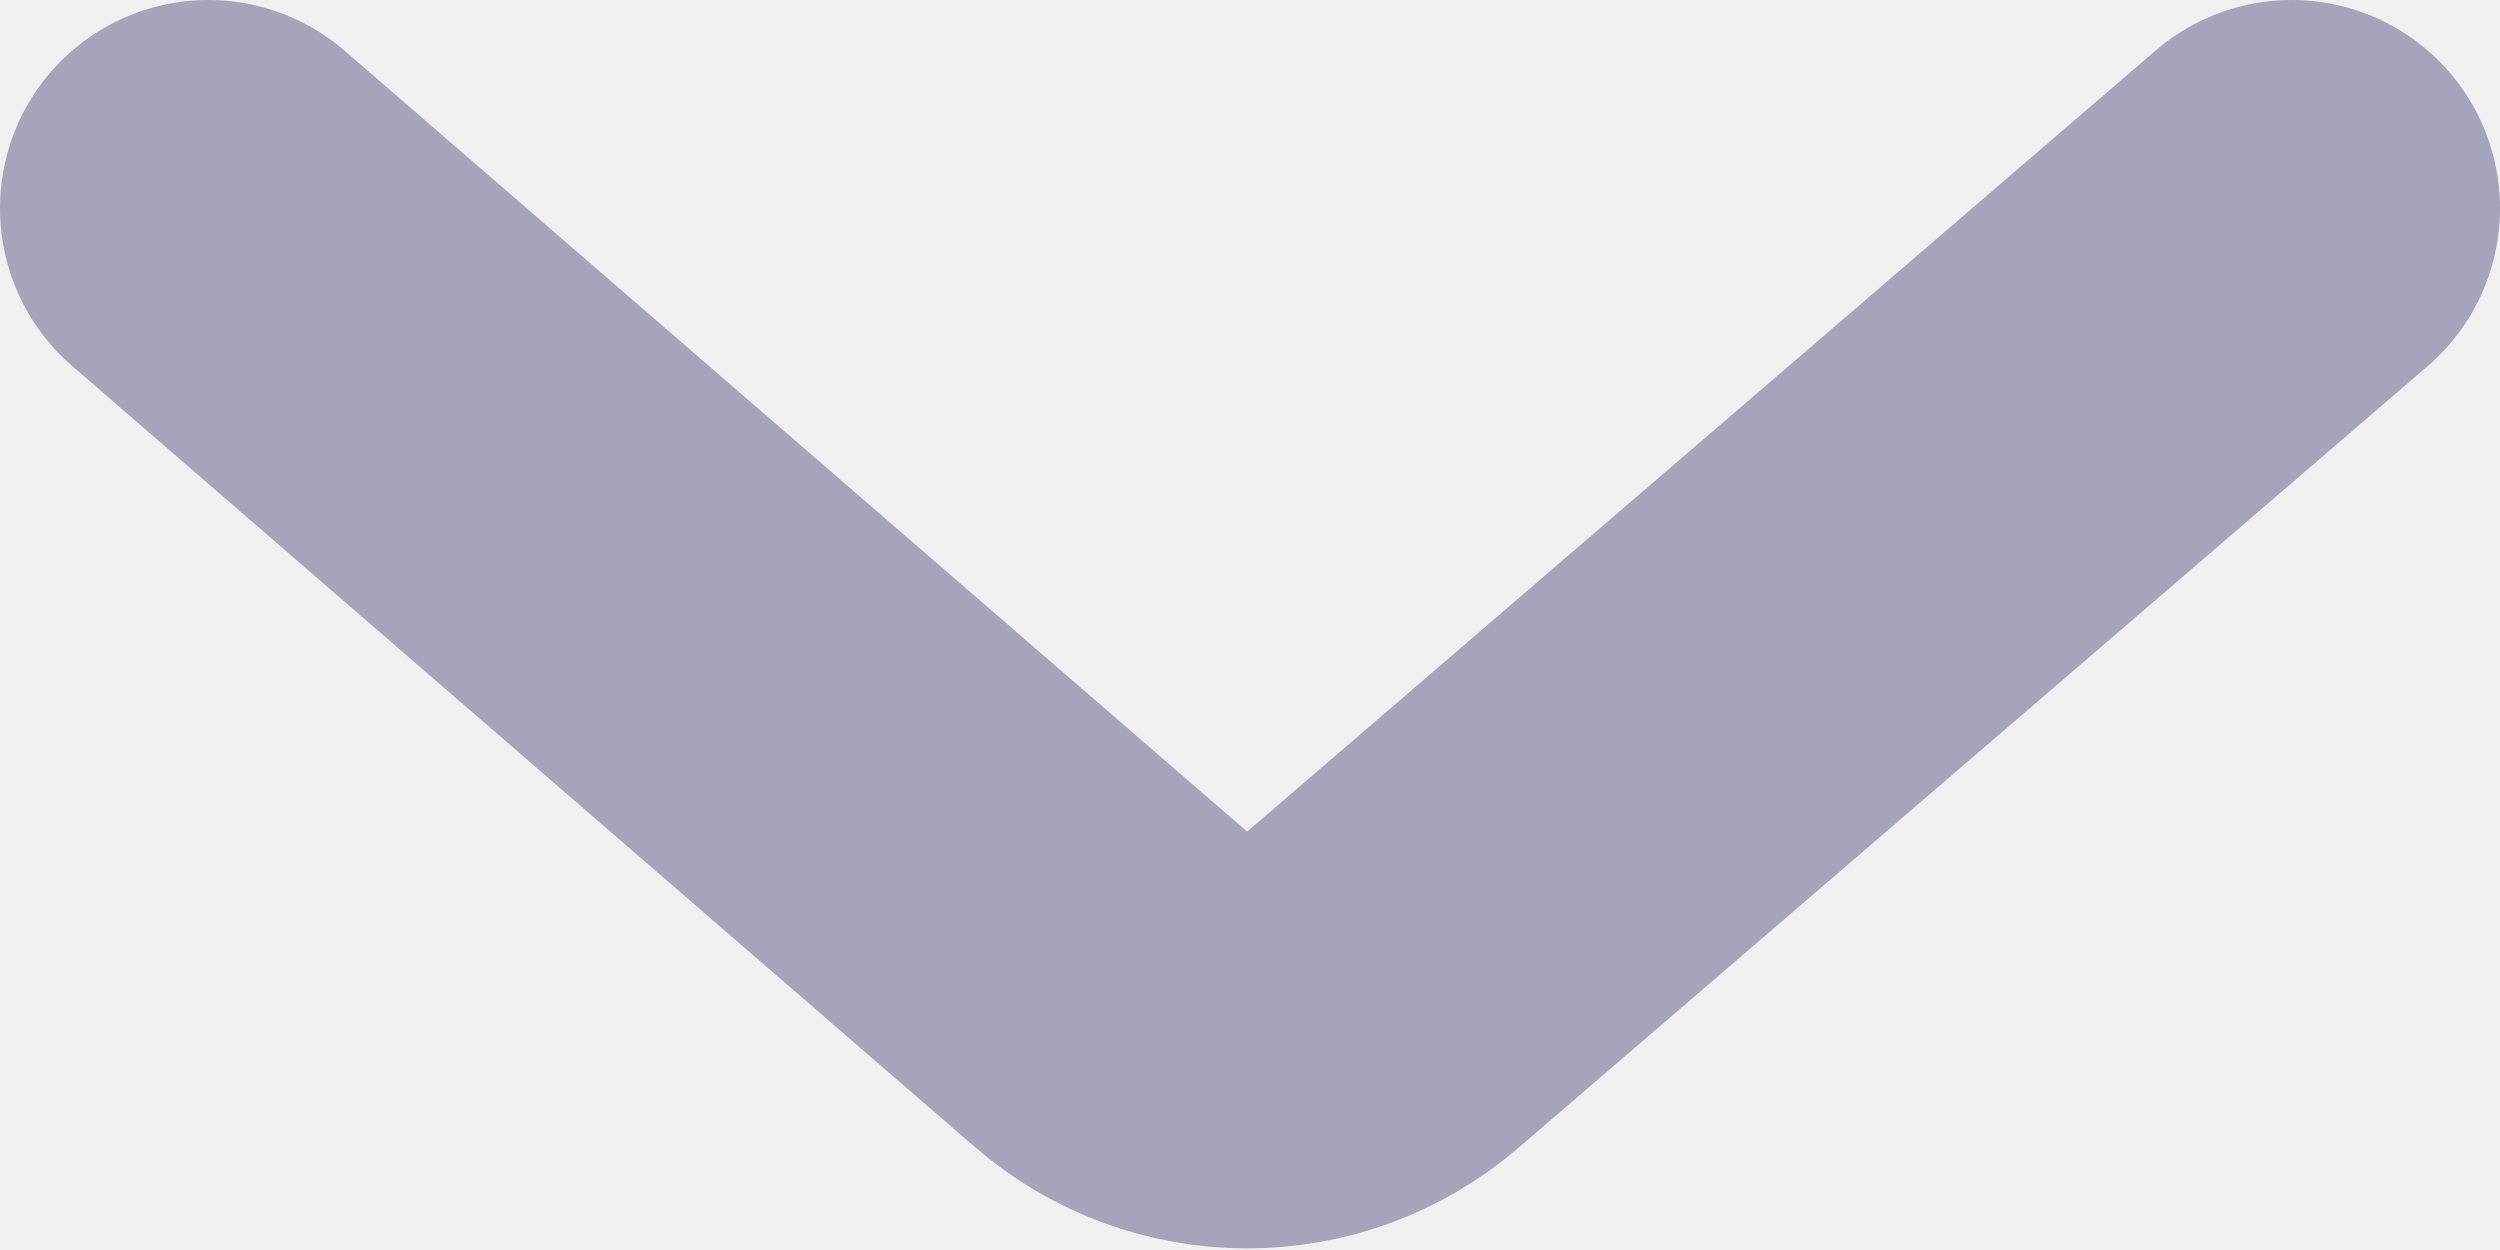
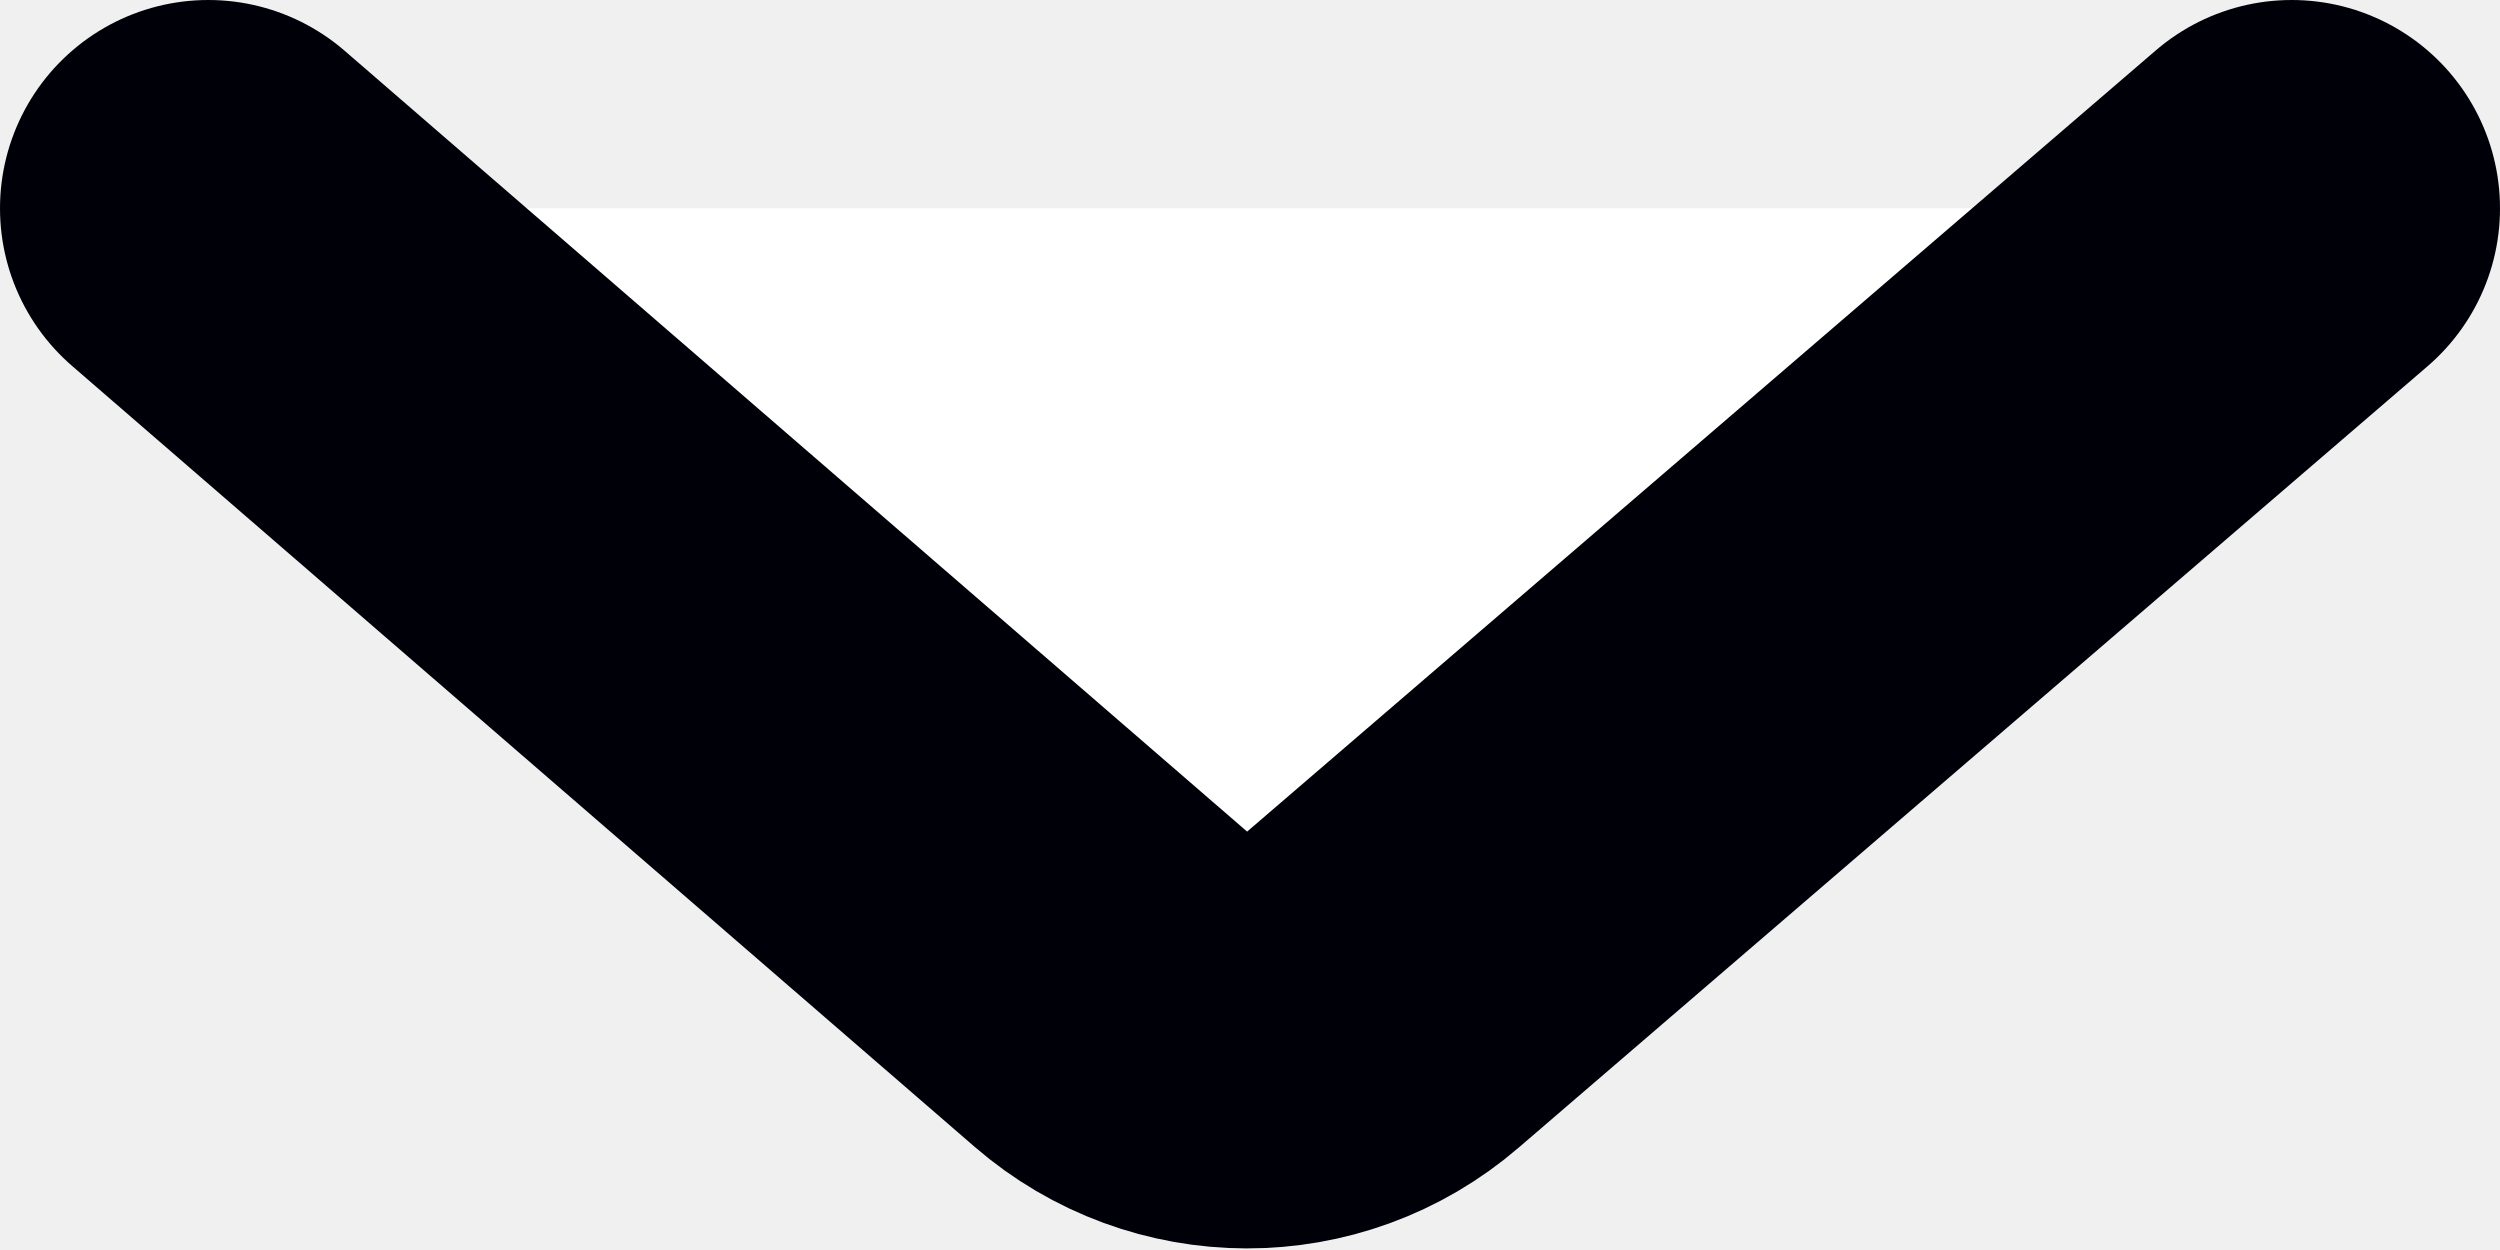
<svg xmlns="http://www.w3.org/2000/svg" width="12" height="6" viewBox="0 0 12 6" fill="none">
-   <g id="Ð¡ÑÑÐµÐ»ÐºÐ°" clip-path="url(#clip0_215_1551)">
-     <path id="Vector 3" d="M11 1L6.638 4.75C6.262 5.074 5.707 5.073 5.332 4.748L1 1" stroke="#A4A4BA" stroke-width="2" stroke-linecap="round" />
+   <g id="Стрелка" clip-path="url(#clip0_215_1551)">
+     <path id="Vector 3" d="M11 1L6.638 4.75C6.262 5.074 5.707 5.073 5.332 4.748L1 1" stroke="#000008" stroke-width="2" stroke-linecap="round" fill="#ffffff" />
  </g>
-   <defs>
-     <clipPath id="clip0_215_1551">
-       <rect width="6" height="12" fill="white" transform="matrix(0 -1 1 0 0 6)" />
+   <defs fill="#ffffff">
+     <clipPath id="clip0_215_1551" fill="#ffffff">
+       <rect width="6" height="12" fill="black" transform="matrix(0 -1 1 0 0 6)" />
    </clipPath>
  </defs>
</svg>
